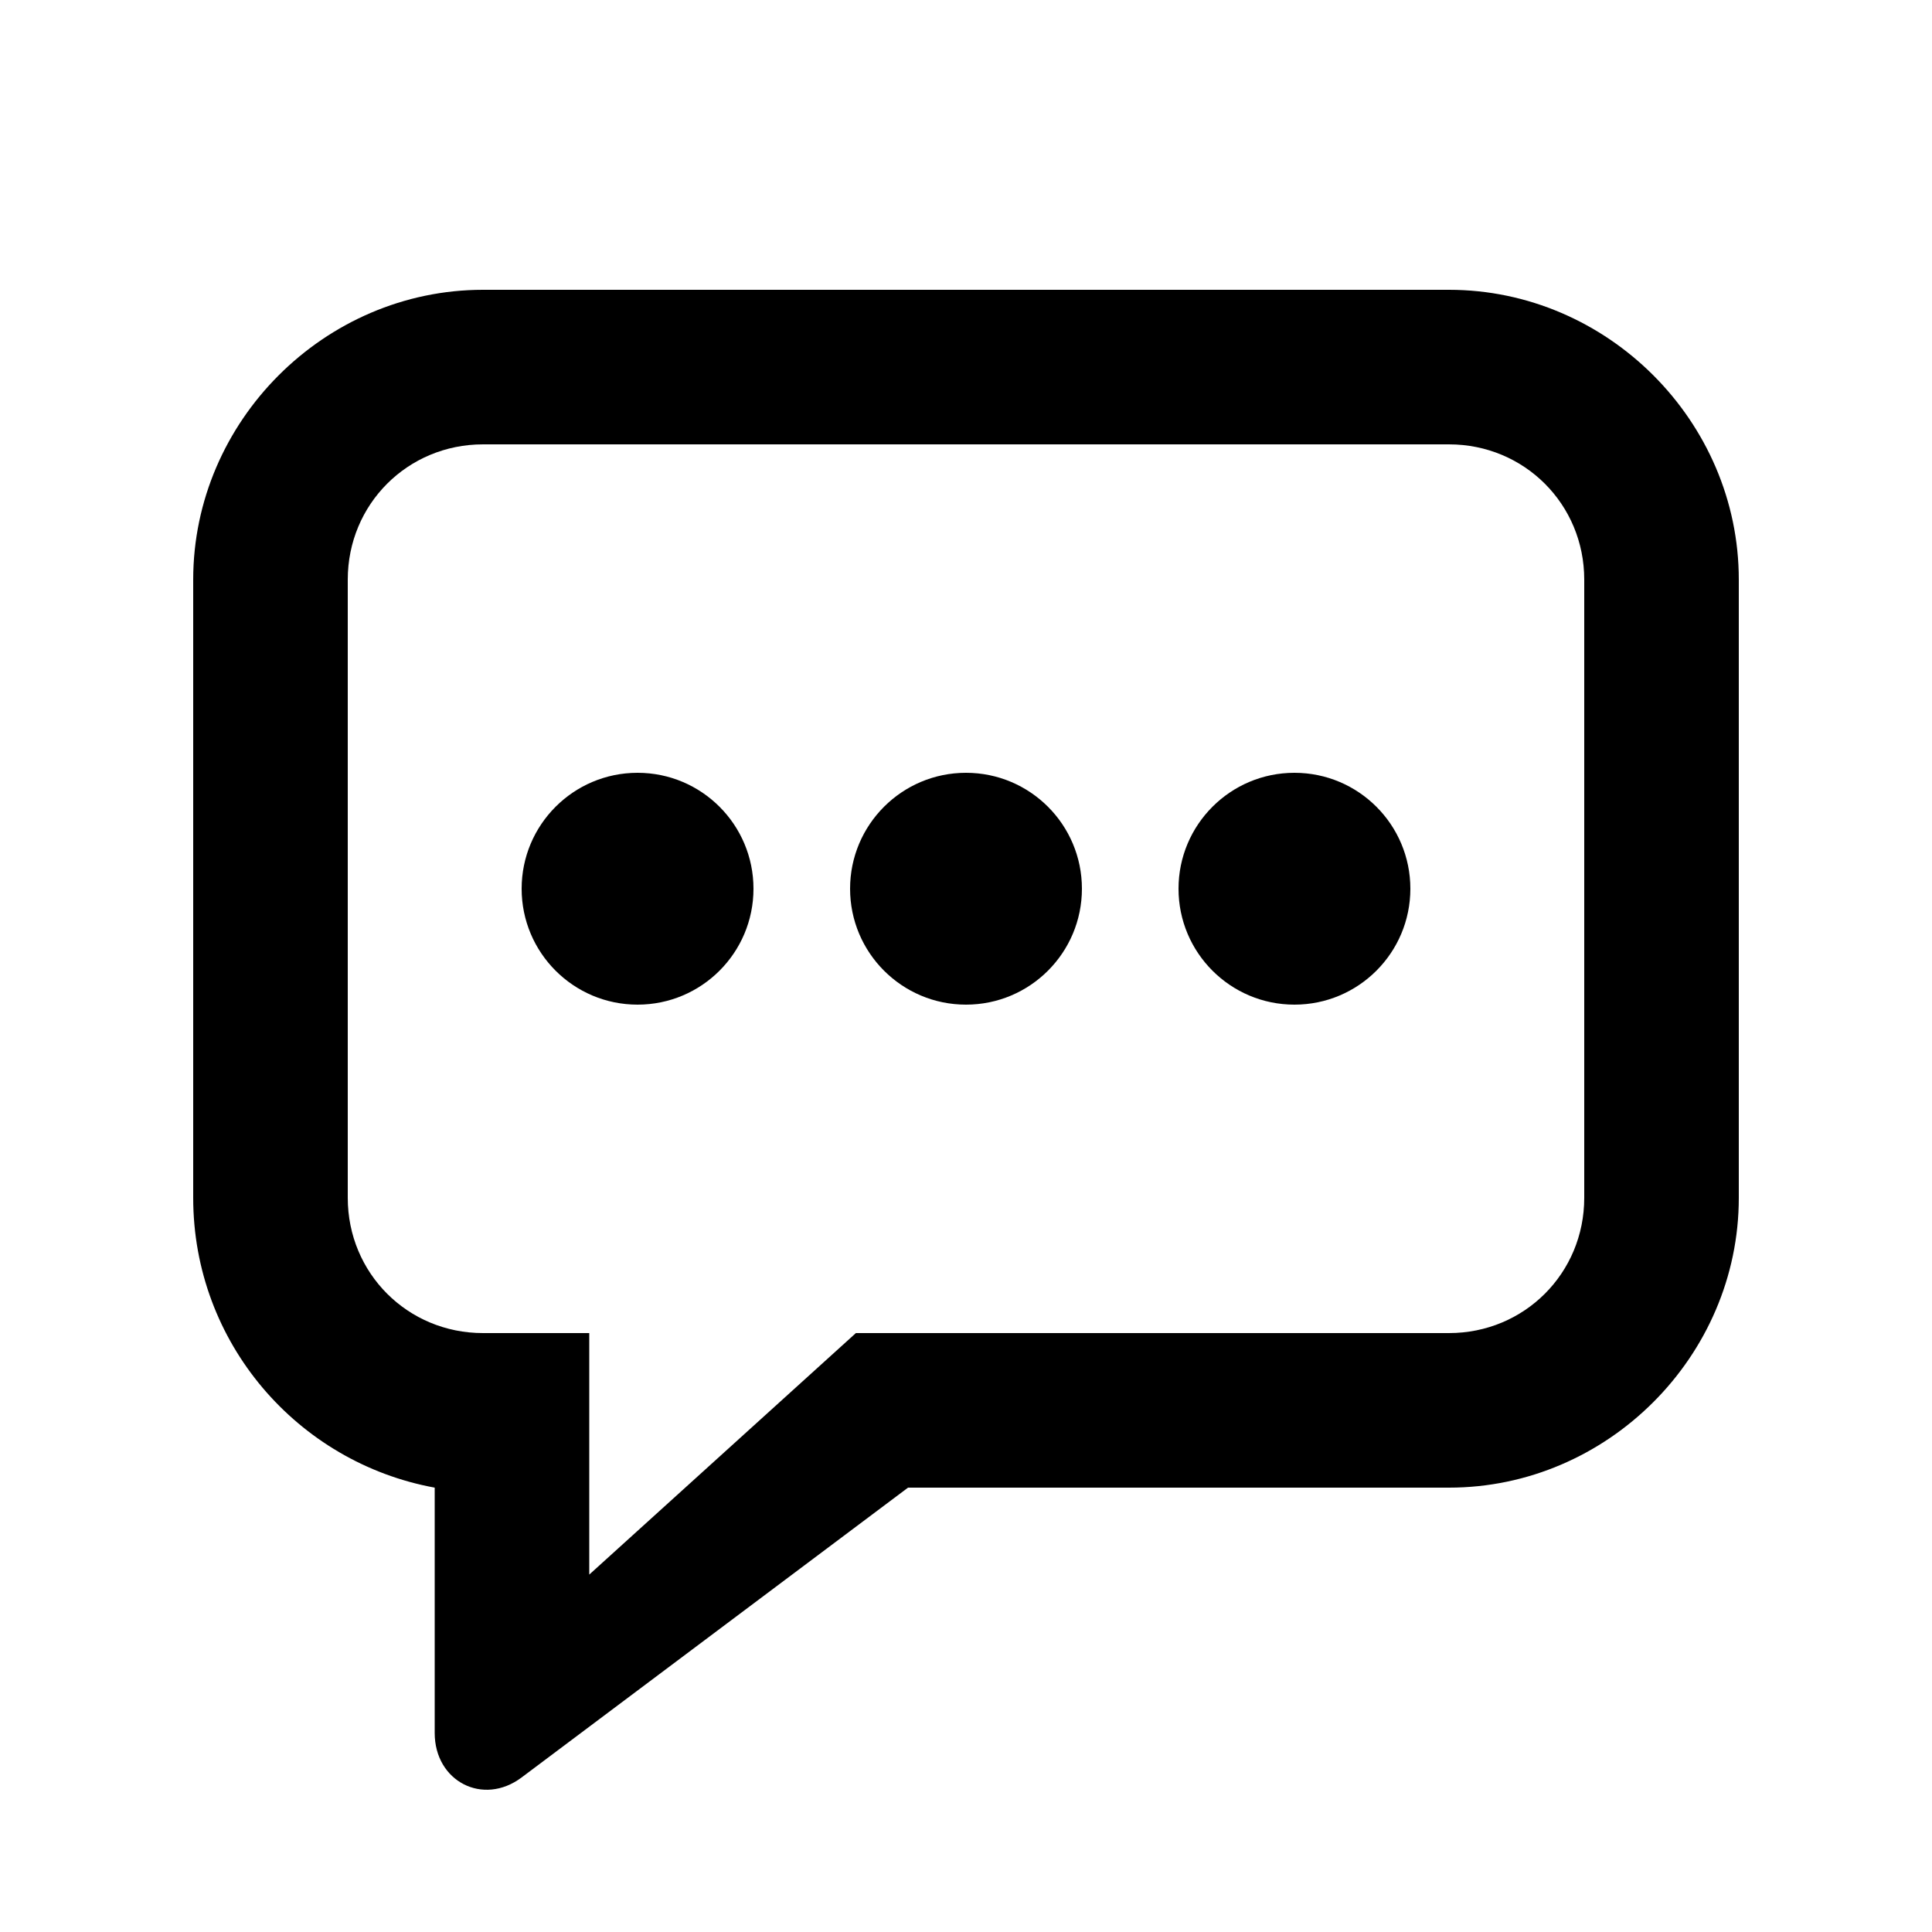
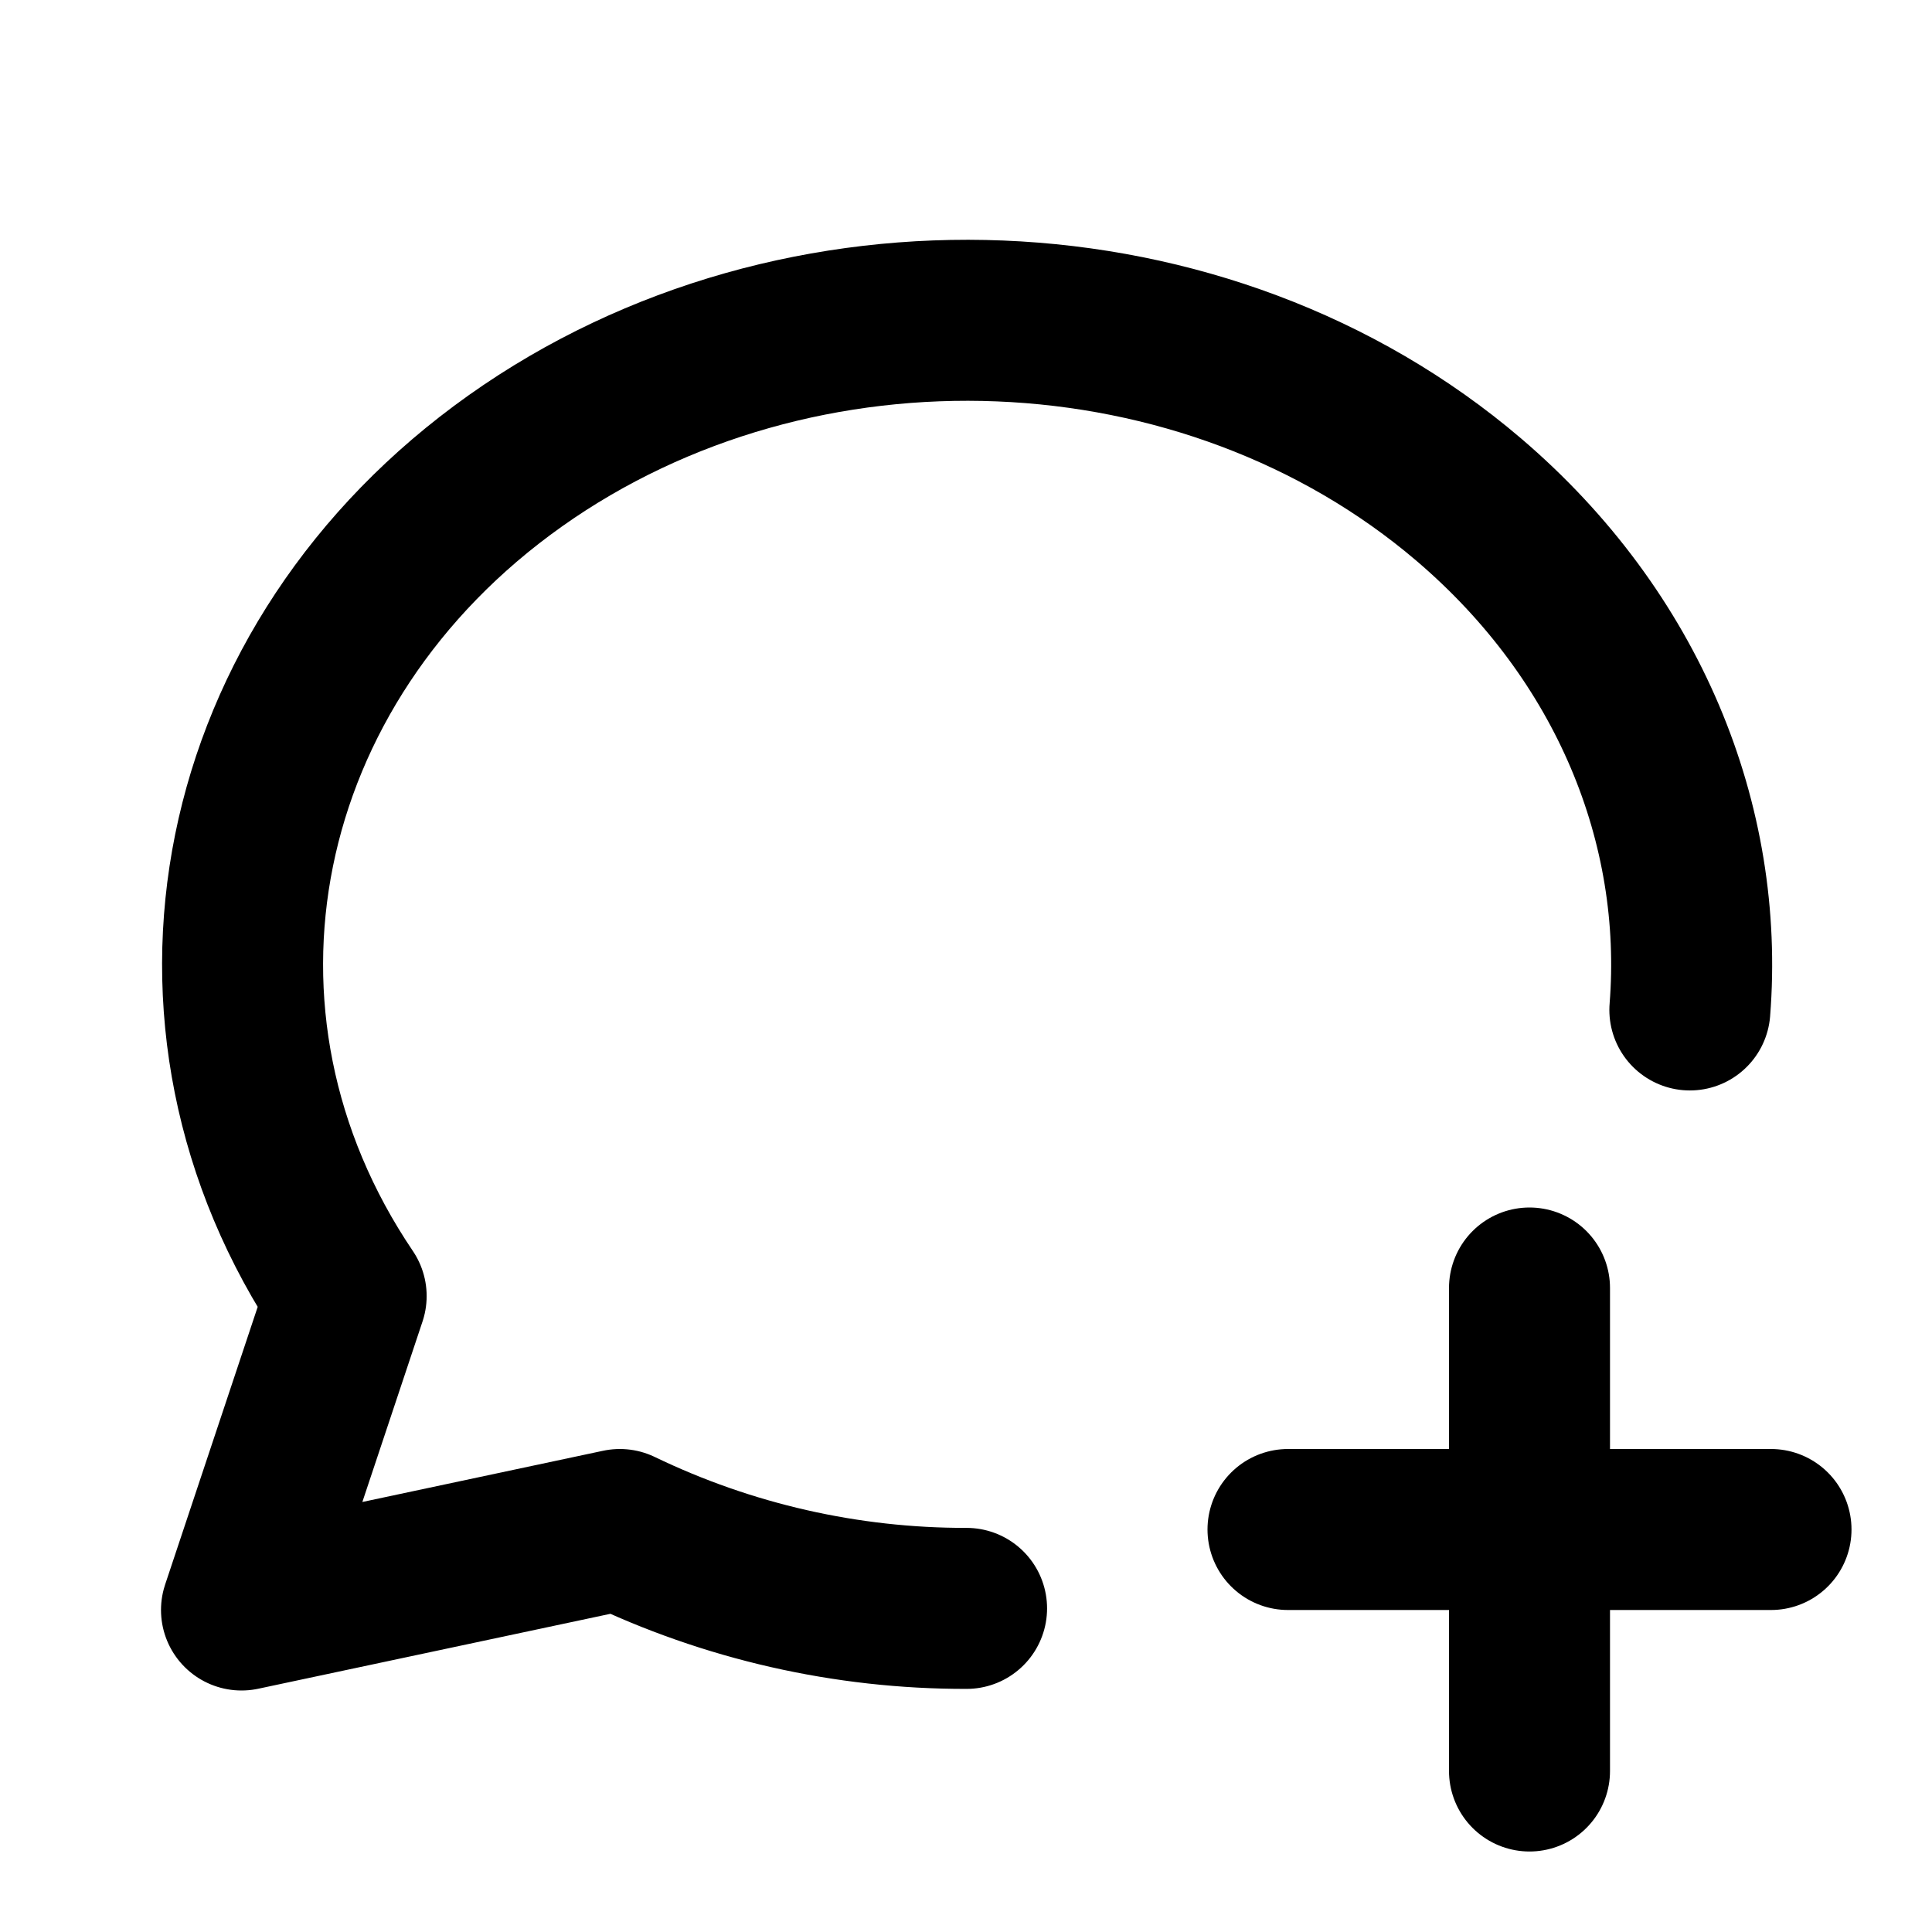
- <svg xmlns="http://www.w3.org/2000/svg" viewBox="0 0 1000 1000">
-   <path fill-rule="evenodd" d="M250 150H750C832 150 900 218 900 300V620C900 702 832 770 750 770H470L270 920C250 935 225 922 225 897V770C154 757 100 695 100 620V300C100 218 168 150 250 150ZM250 230C211 230 180 261 180 300V620C180 659 211 690 250 690H305V815L443 690H750C789 690 820 659 820 620V300C820 261 789 230 750 230ZM330 400A60 60 0 1 1 330 520A60 60 0 1 1 330 400ZM500 400A60 60 0 1 1 500 520A60 60 0 1 1 500 400ZM670 400A60 60 0 1 1 670 520A60 60 0 1 1 670 400Z" />
+ <svg xmlns="http://www.w3.org/2000/svg" width="24" height="24" viewBox="0 0 24 24" fill="none" stroke="currentColor" stroke-width="2" stroke-linecap="round" stroke-linejoin="round" class="icon icon-tabler icons-tabler-outline icon-tabler-message-circle-plus">
+   <path stroke="none" d="M0 0h24v24H0z" fill="none" />
+   <path d="M12.007 19.98a9.869 9.869 0 0 1 -4.307 -.98l-4.7 1l1.3 -3.9c-2.324 -3.437 -1.426 -7.872 2.1 -10.374c3.526 -2.501 8.59 -2.296 11.845 .48c1.992 1.7 2.93 4.04 2.747 6.34" />
+   <path d="M16 19h6" />
+   <path d="M19 16v6" />
</svg>
